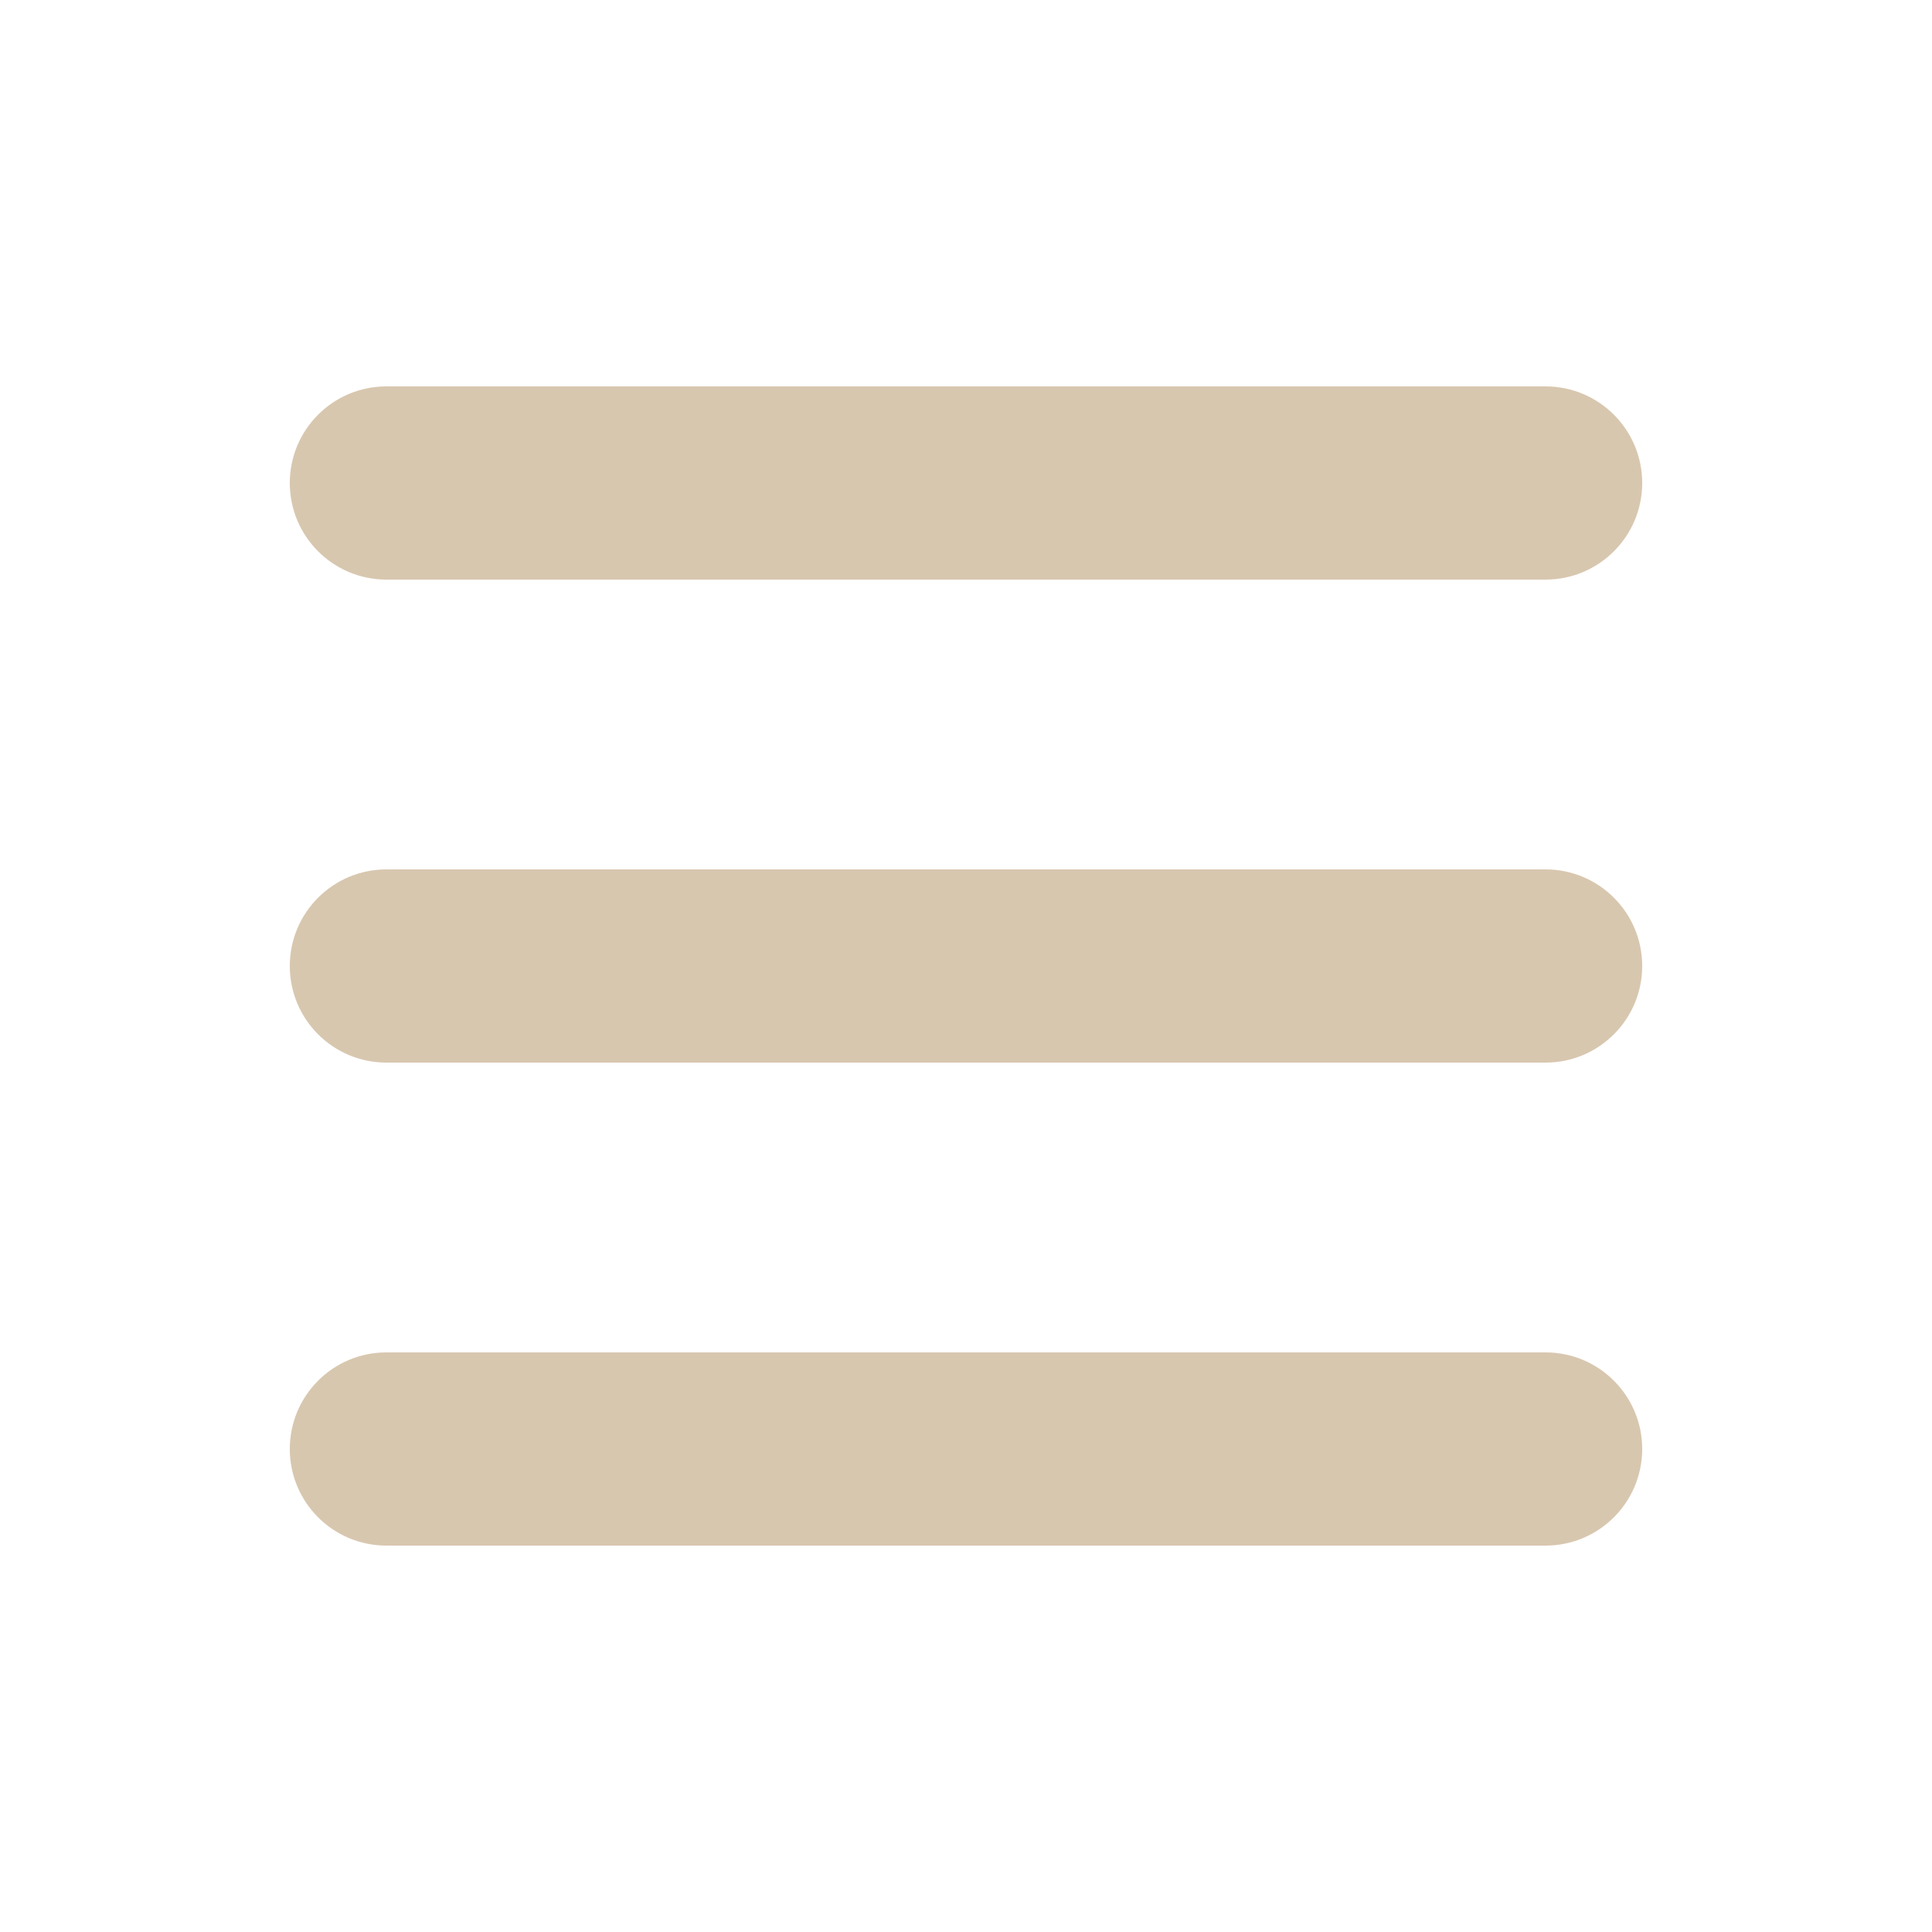
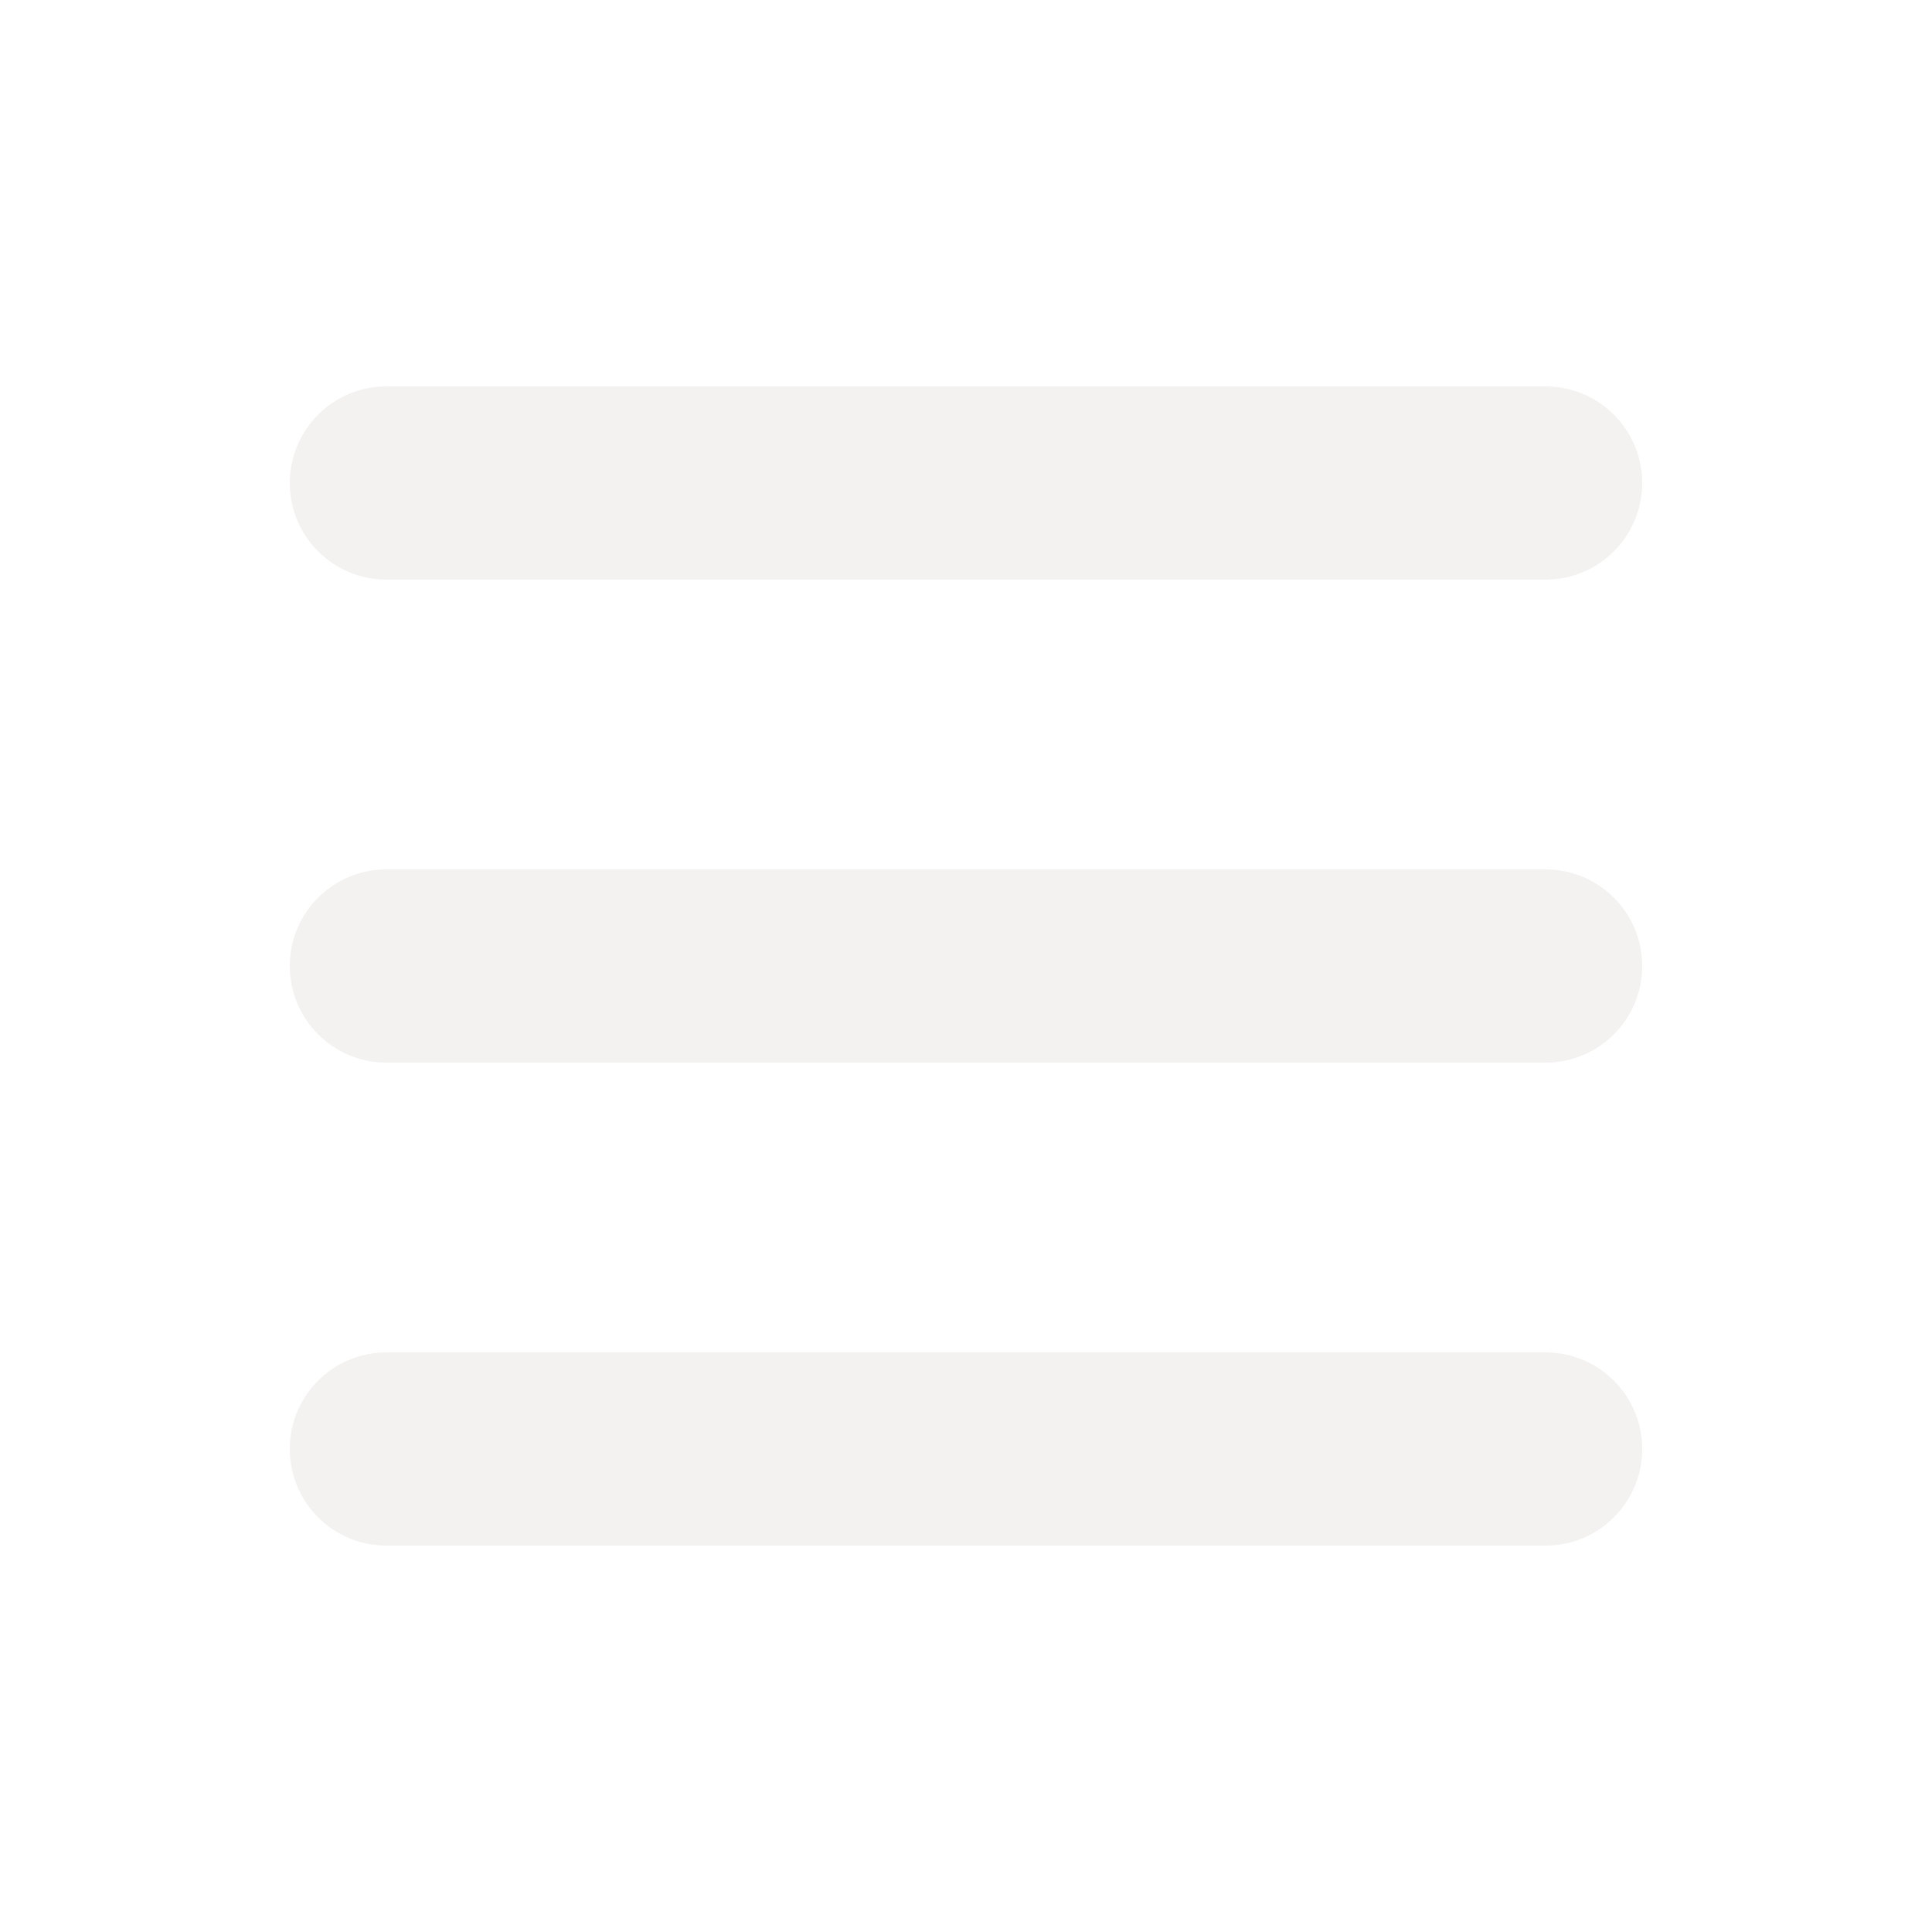
<svg xmlns="http://www.w3.org/2000/svg" width="35" height="35" viewBox="0 0 24 24" fill="none">
-   <path fill-rule="evenodd" clip-rule="evenodd" d="M3.6 6C3.6 5.337 4.137 4.8 4.8 4.8H19.2C19.862 4.8 20.4 5.337 20.4 6C20.4 6.663 19.862 7.2 19.2 7.2H4.8C4.137 7.2 3.6 6.663 3.6 6Z" fill="#d8c7af" />
-   <path fill-rule="evenodd" clip-rule="evenodd" d="M3.6 12C3.6 11.337 4.137 10.8 4.8 10.8H19.2C19.862 10.8 20.4 11.337 20.4 12C20.4 12.663 19.862 13.2 19.2 13.2H4.8C4.137 13.2 3.6 12.663 3.6 12Z" fill="#d8c7af" />
-   <path fill-rule="evenodd" clip-rule="evenodd" d="M3.6 18C3.6 17.337 4.137 16.8 4.8 16.8H19.2C19.862 16.8 20.4 17.337 20.4 18C20.4 18.663 19.862 19.2 19.2 19.2H4.8C4.137 19.2 3.6 18.663 3.6 18Z" fill="#d8c7af" />
+   <path fill-rule="evenodd" clip-rule="evenodd" d="M3.6 6C3.6 5.337 4.137 4.8 4.8 4.8H19.2C19.862 4.8 20.4 5.337 20.4 6C20.4 6.663 19.862 7.2 19.2 7.2H4.8C4.137 7.2 3.6 6.663 3.6 6Z" fill="#f4f2f0" />
+   <path fill-rule="evenodd" clip-rule="evenodd" d="M3.6 12C3.6 11.337 4.137 10.8 4.8 10.8H19.2C19.862 10.8 20.4 11.337 20.4 12C20.4 12.663 19.862 13.2 19.2 13.2H4.8C4.137 13.2 3.6 12.663 3.6 12Z" fill="#f4f2f0" />
+   <path fill-rule="evenodd" clip-rule="evenodd" d="M3.6 18C3.6 17.337 4.137 16.8 4.8 16.8H19.2C19.862 16.8 20.4 17.337 20.4 18C20.4 18.663 19.862 19.2 19.2 19.2H4.8C4.137 19.2 3.6 18.663 3.6 18Z" fill="#f4f2f0" />
</svg>
